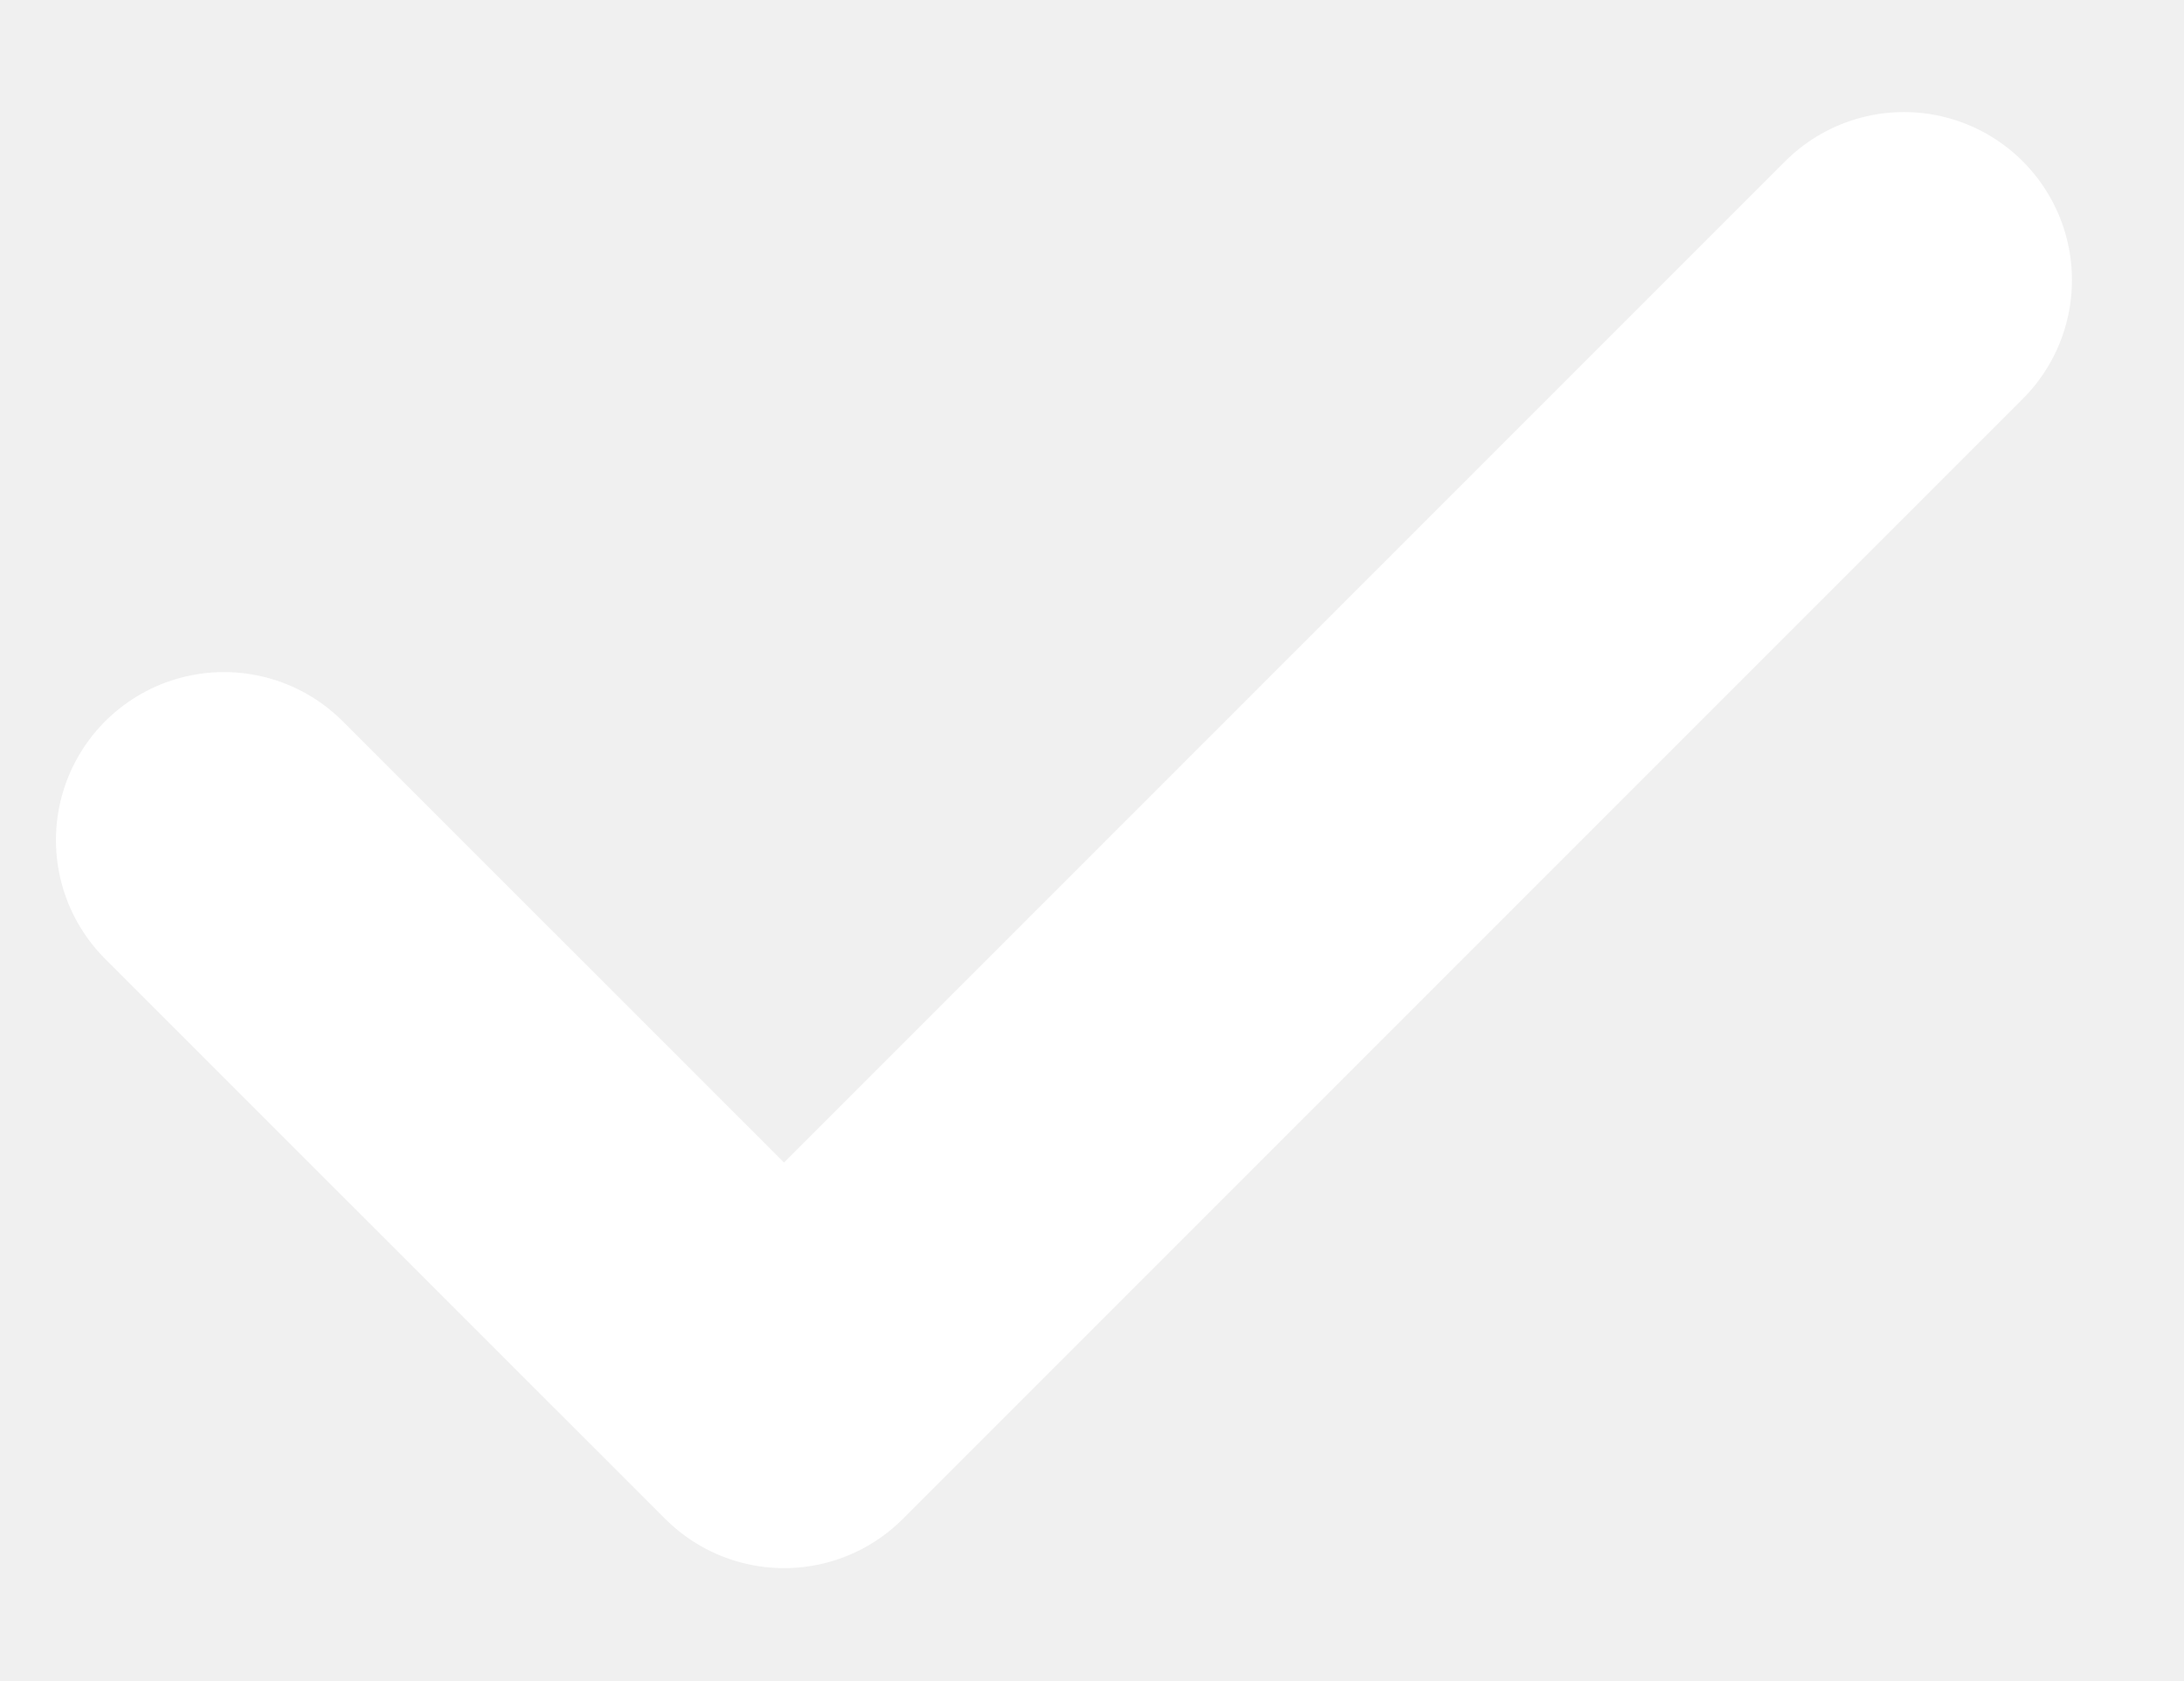
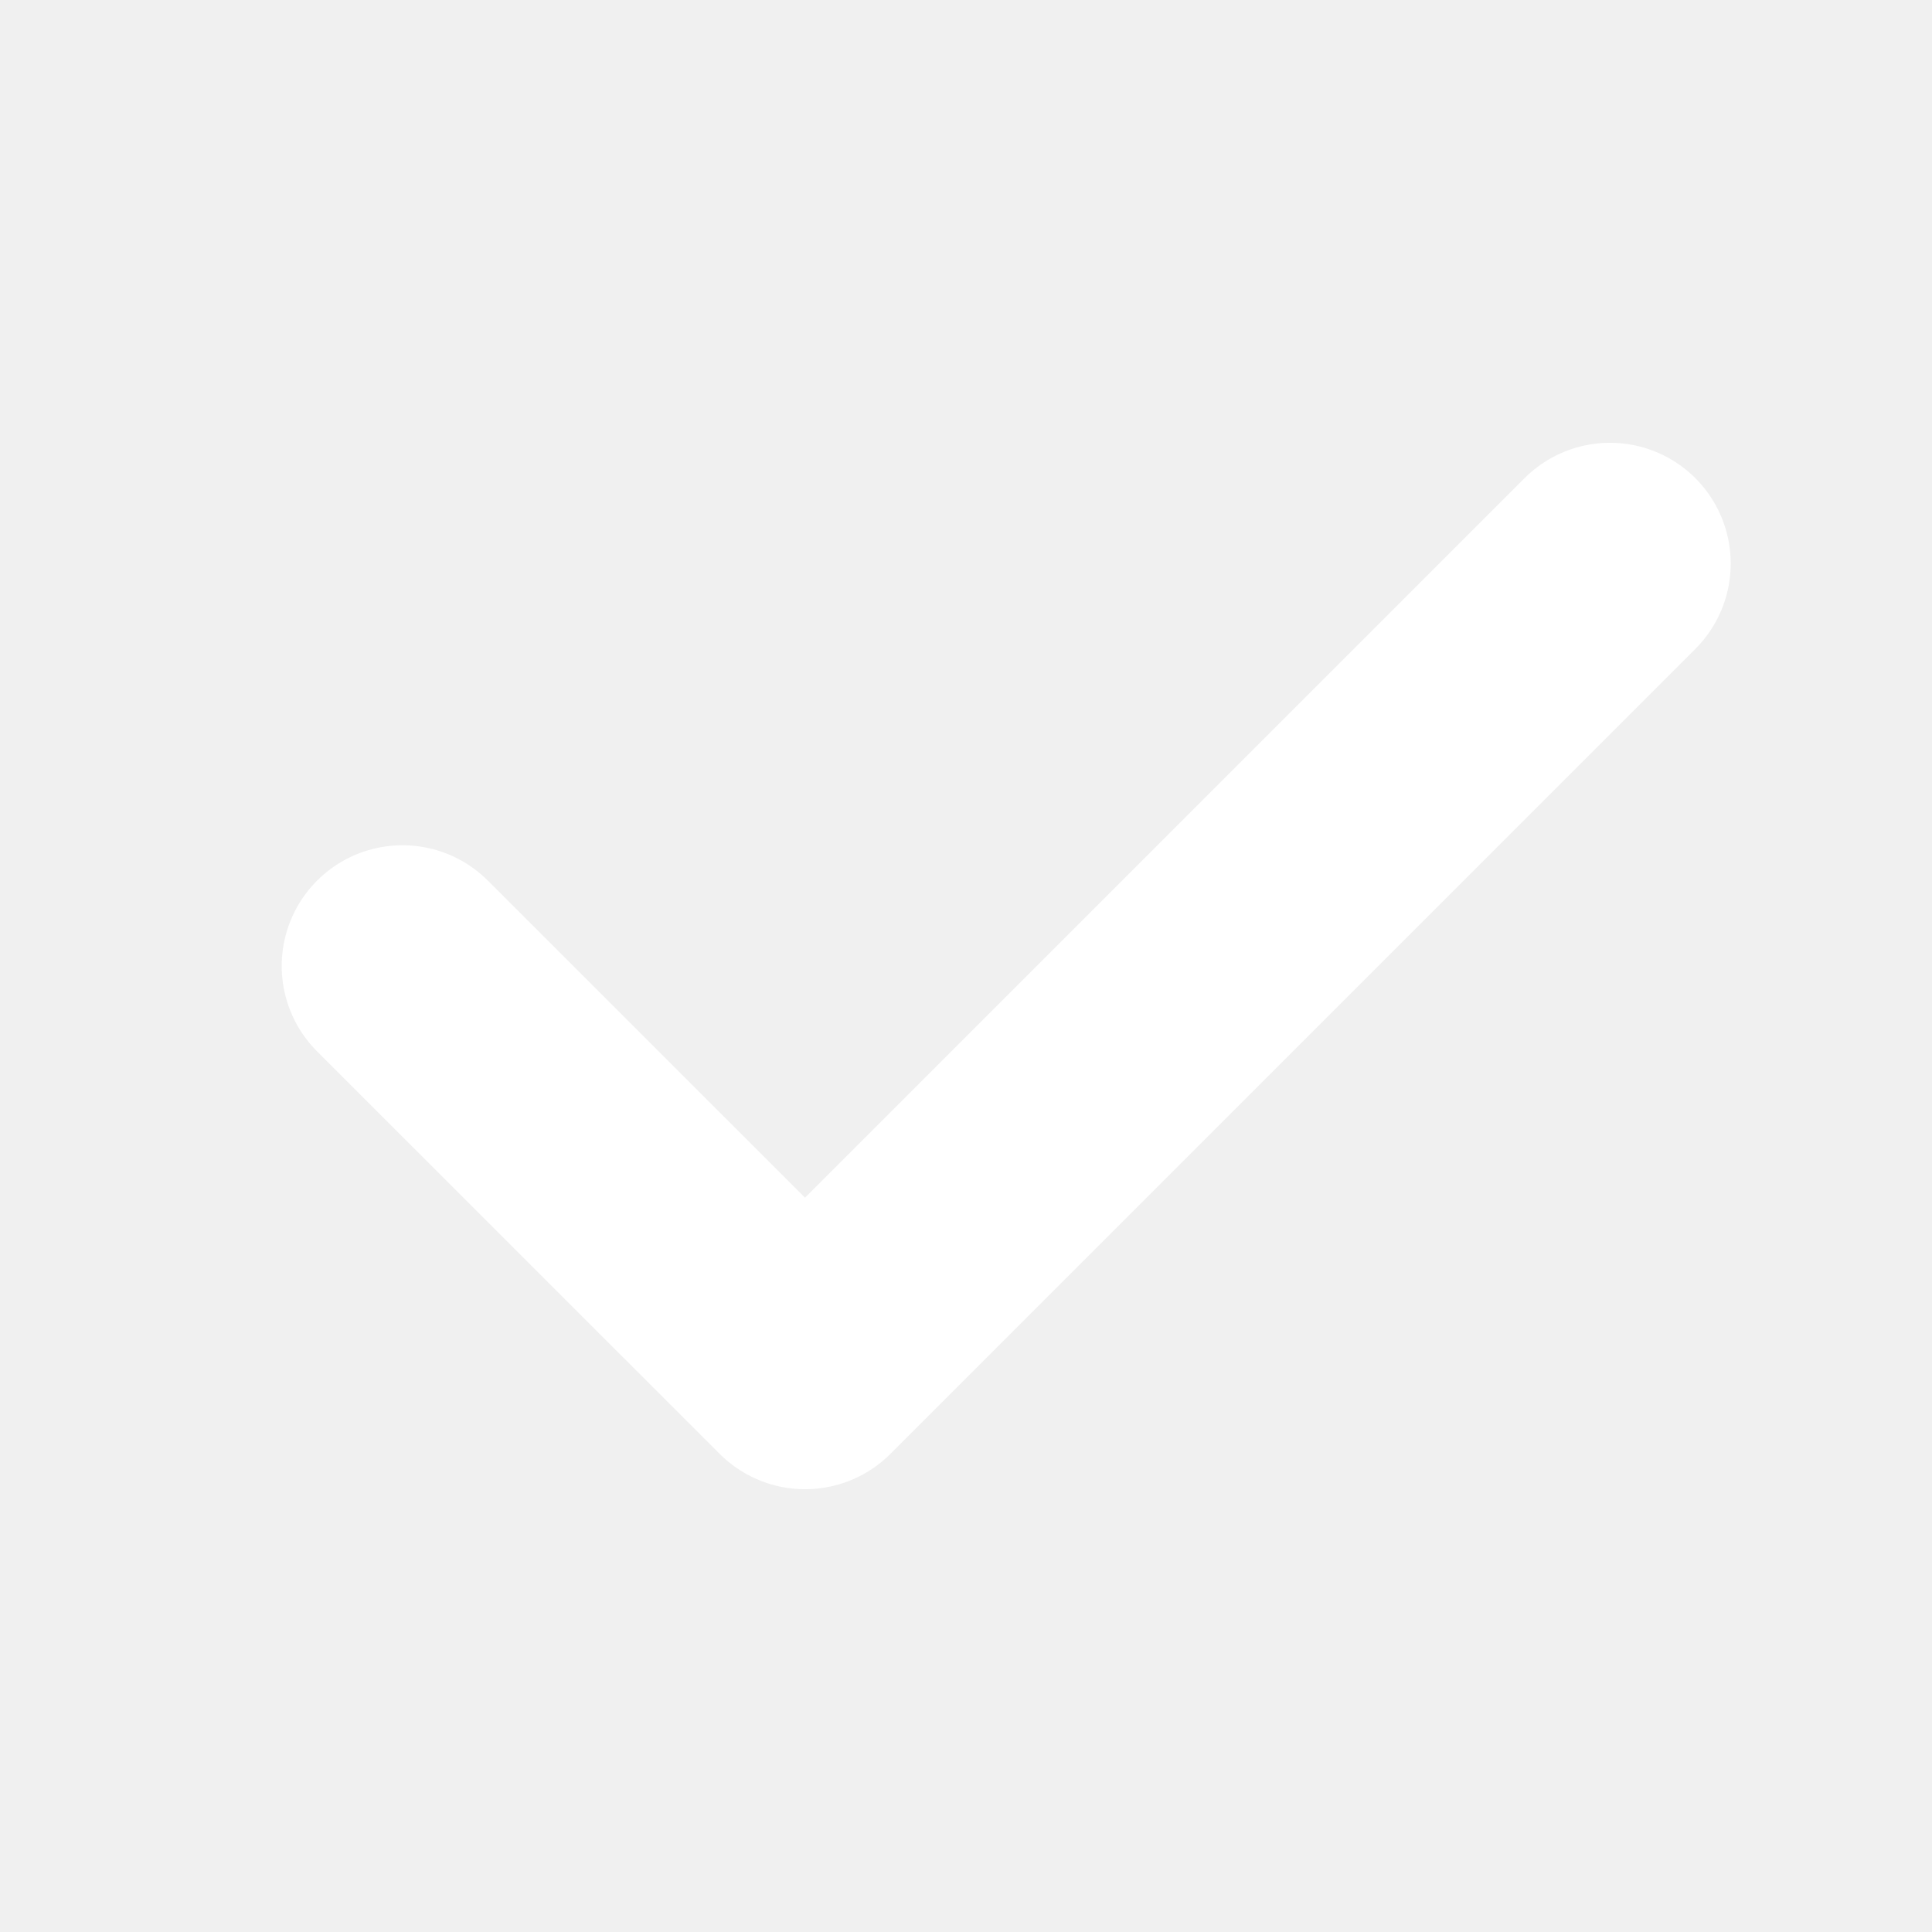
- <svg xmlns="http://www.w3.org/2000/svg" width="13" height="10" viewBox="0 0 13 10" fill="none">
-   <path d="M1.333 5L4.667 8.333L11.333 1.667" stroke="white" stroke-width="2" stroke-linecap="round" stroke-linejoin="round" />
+ <svg xmlns="http://www.w3.org/2000/svg" width="16" height="16" viewBox="0 0 16 16" fill="none">
+   <g clip-path="url(#clip0_1431_586)">
+     <path d="M3.333 8L6.667 11.333L13.333 4.667" stroke="white" stroke-width="2" stroke-linecap="round" stroke-linejoin="round" />
+   </g>
+   <defs>
+     <clipPath id="clip0_1431_586">
+       <rect width="16" height="16" fill="white" />
+     </clipPath>
+   </defs>
</svg>
